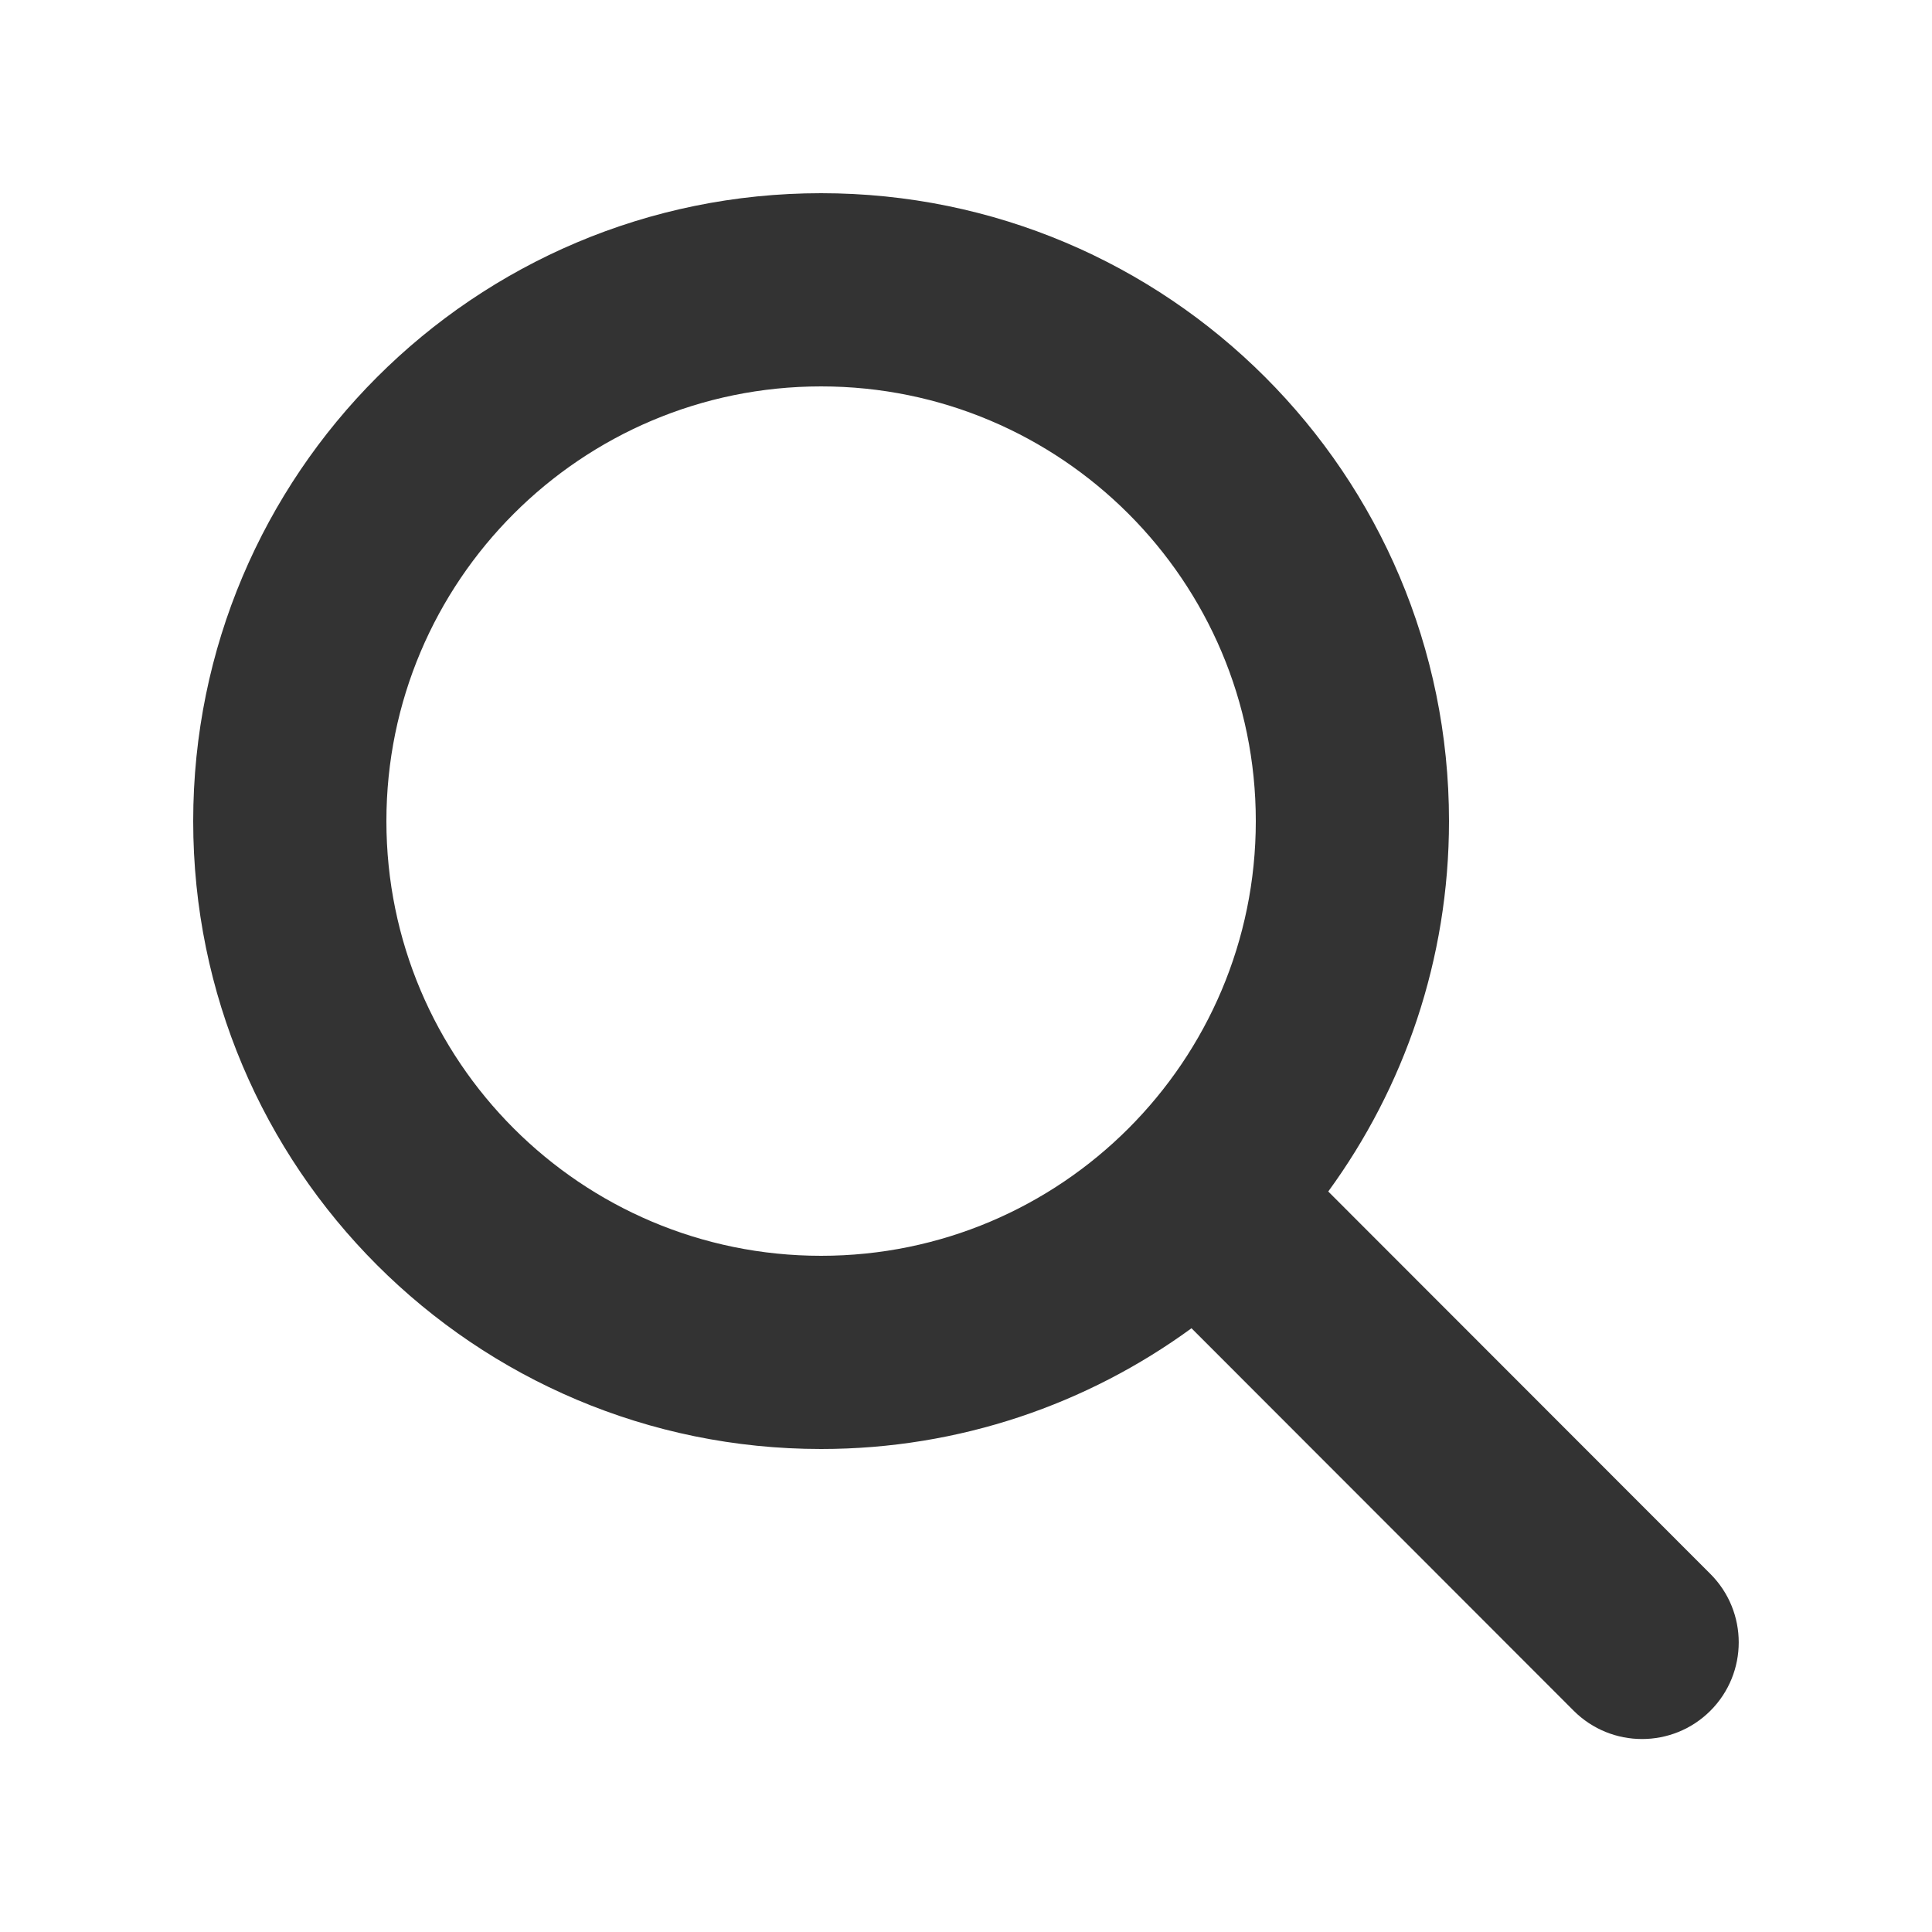
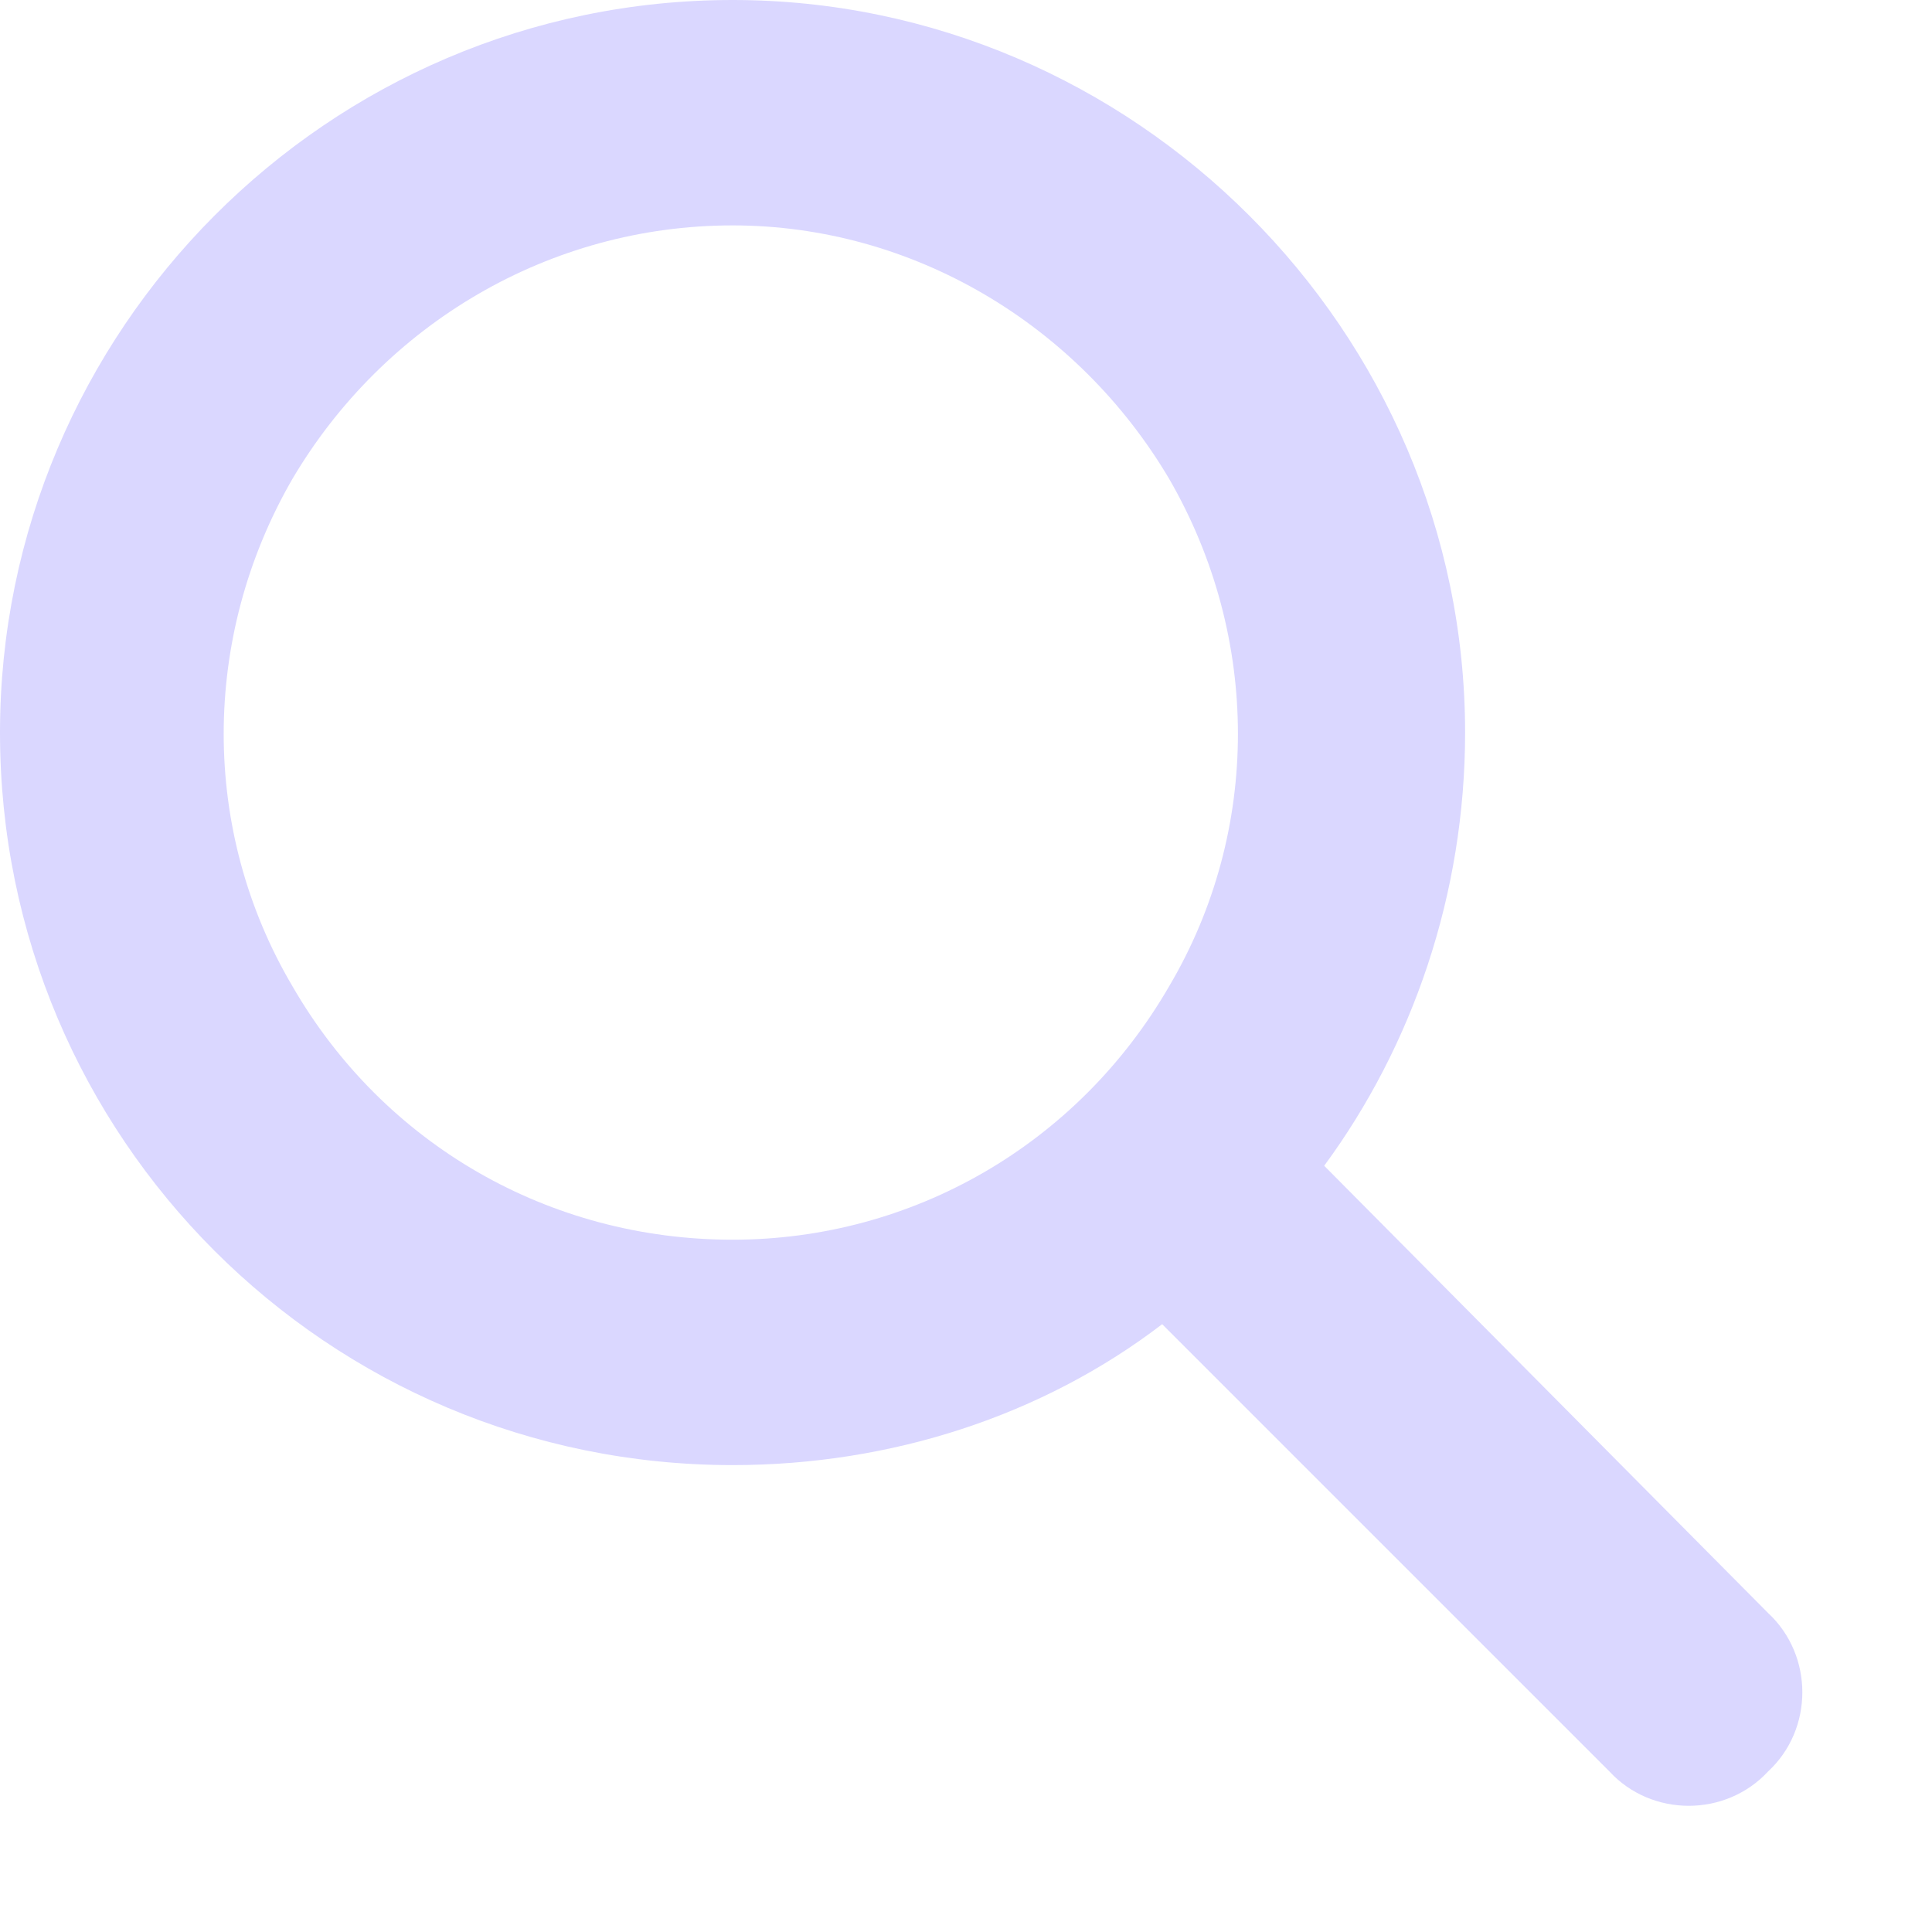
- <svg xmlns="http://www.w3.org/2000/svg" viewBox="0 0 640 640">
-   <path fill="rgb(51, 51, 51)" d="M480 272C480 317.9 465.1 360.3 440 394.7L566.6 521.4C579.1 533.9 579.1 554.2 566.6 566.7C554.1 579.2 533.8 579.2 521.3 566.7L394.7 440C360.3 465.1 317.9 480 272 480C157.1 480 64 386.9 64 272C64 157.1 157.1 64 272 64C386.9 64 480 157.1 480 272zM272 416C351.5 416 416 351.5 416 272C416 192.5 351.5 128 272 128C192.5 128 128 192.5 128 272C128 351.5 192.5 416 272 416z" />
+ <svg xmlns="http://www.w3.org/2000/svg" width="15" height="15" viewBox="0 0 15 15" fill="none">
+   <path d="M11.375 5.688C11.375 6.945 10.965 8.121 10.281 9.051L13.727 12.523C14.082 12.852 14.082 13.426 13.727 13.754C13.398 14.109 12.824 14.109 12.496 13.754L9.023 10.281C8.094 10.992 6.918 11.375 5.688 11.375C2.543 11.375 0 8.832 0 5.688C0 2.57 2.543 0 5.688 0C8.805 0 11.375 2.57 11.375 5.688ZM5.688 9.625C7.082 9.625 8.367 8.887 9.078 7.656C9.789 6.453 9.789 4.949 9.078 3.719C8.367 2.516 7.082 1.75 5.688 1.75C4.266 1.75 2.98 2.516 2.27 3.719C1.559 4.949 1.559 6.453 2.27 7.656C2.98 8.887 4.266 9.625 5.688 9.625Z" fill="#DAD7FF" />
</svg>
